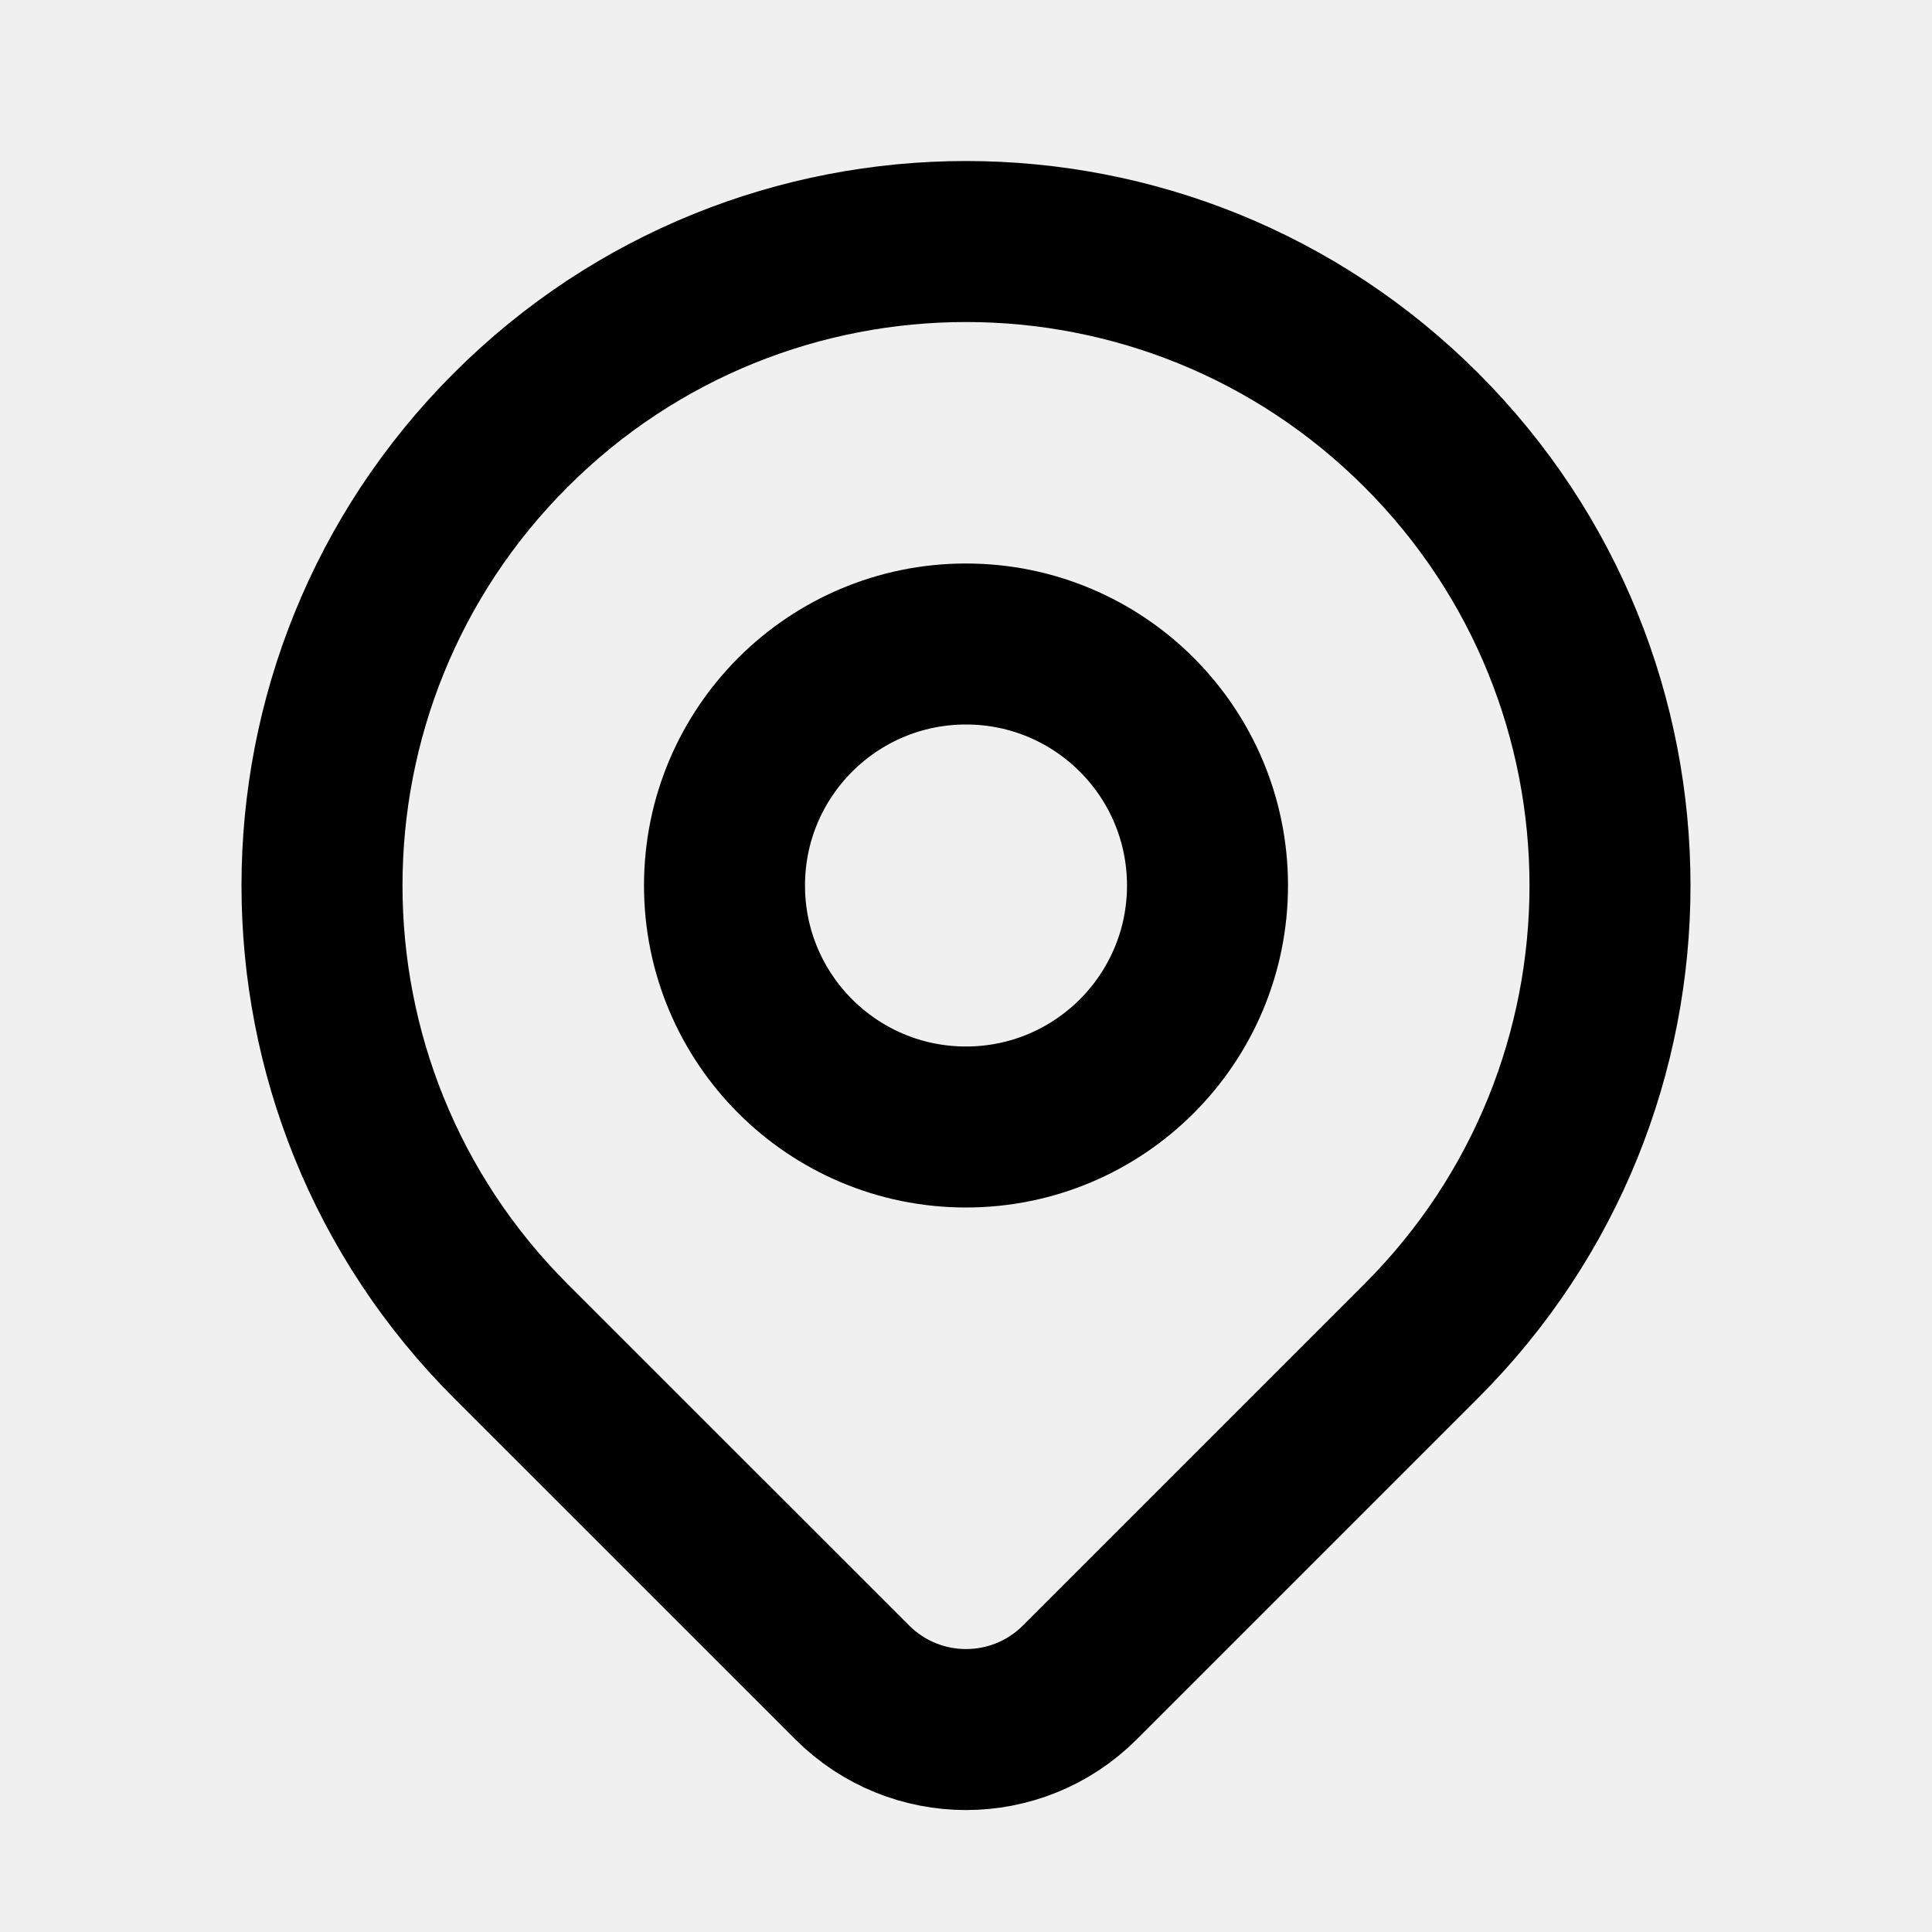
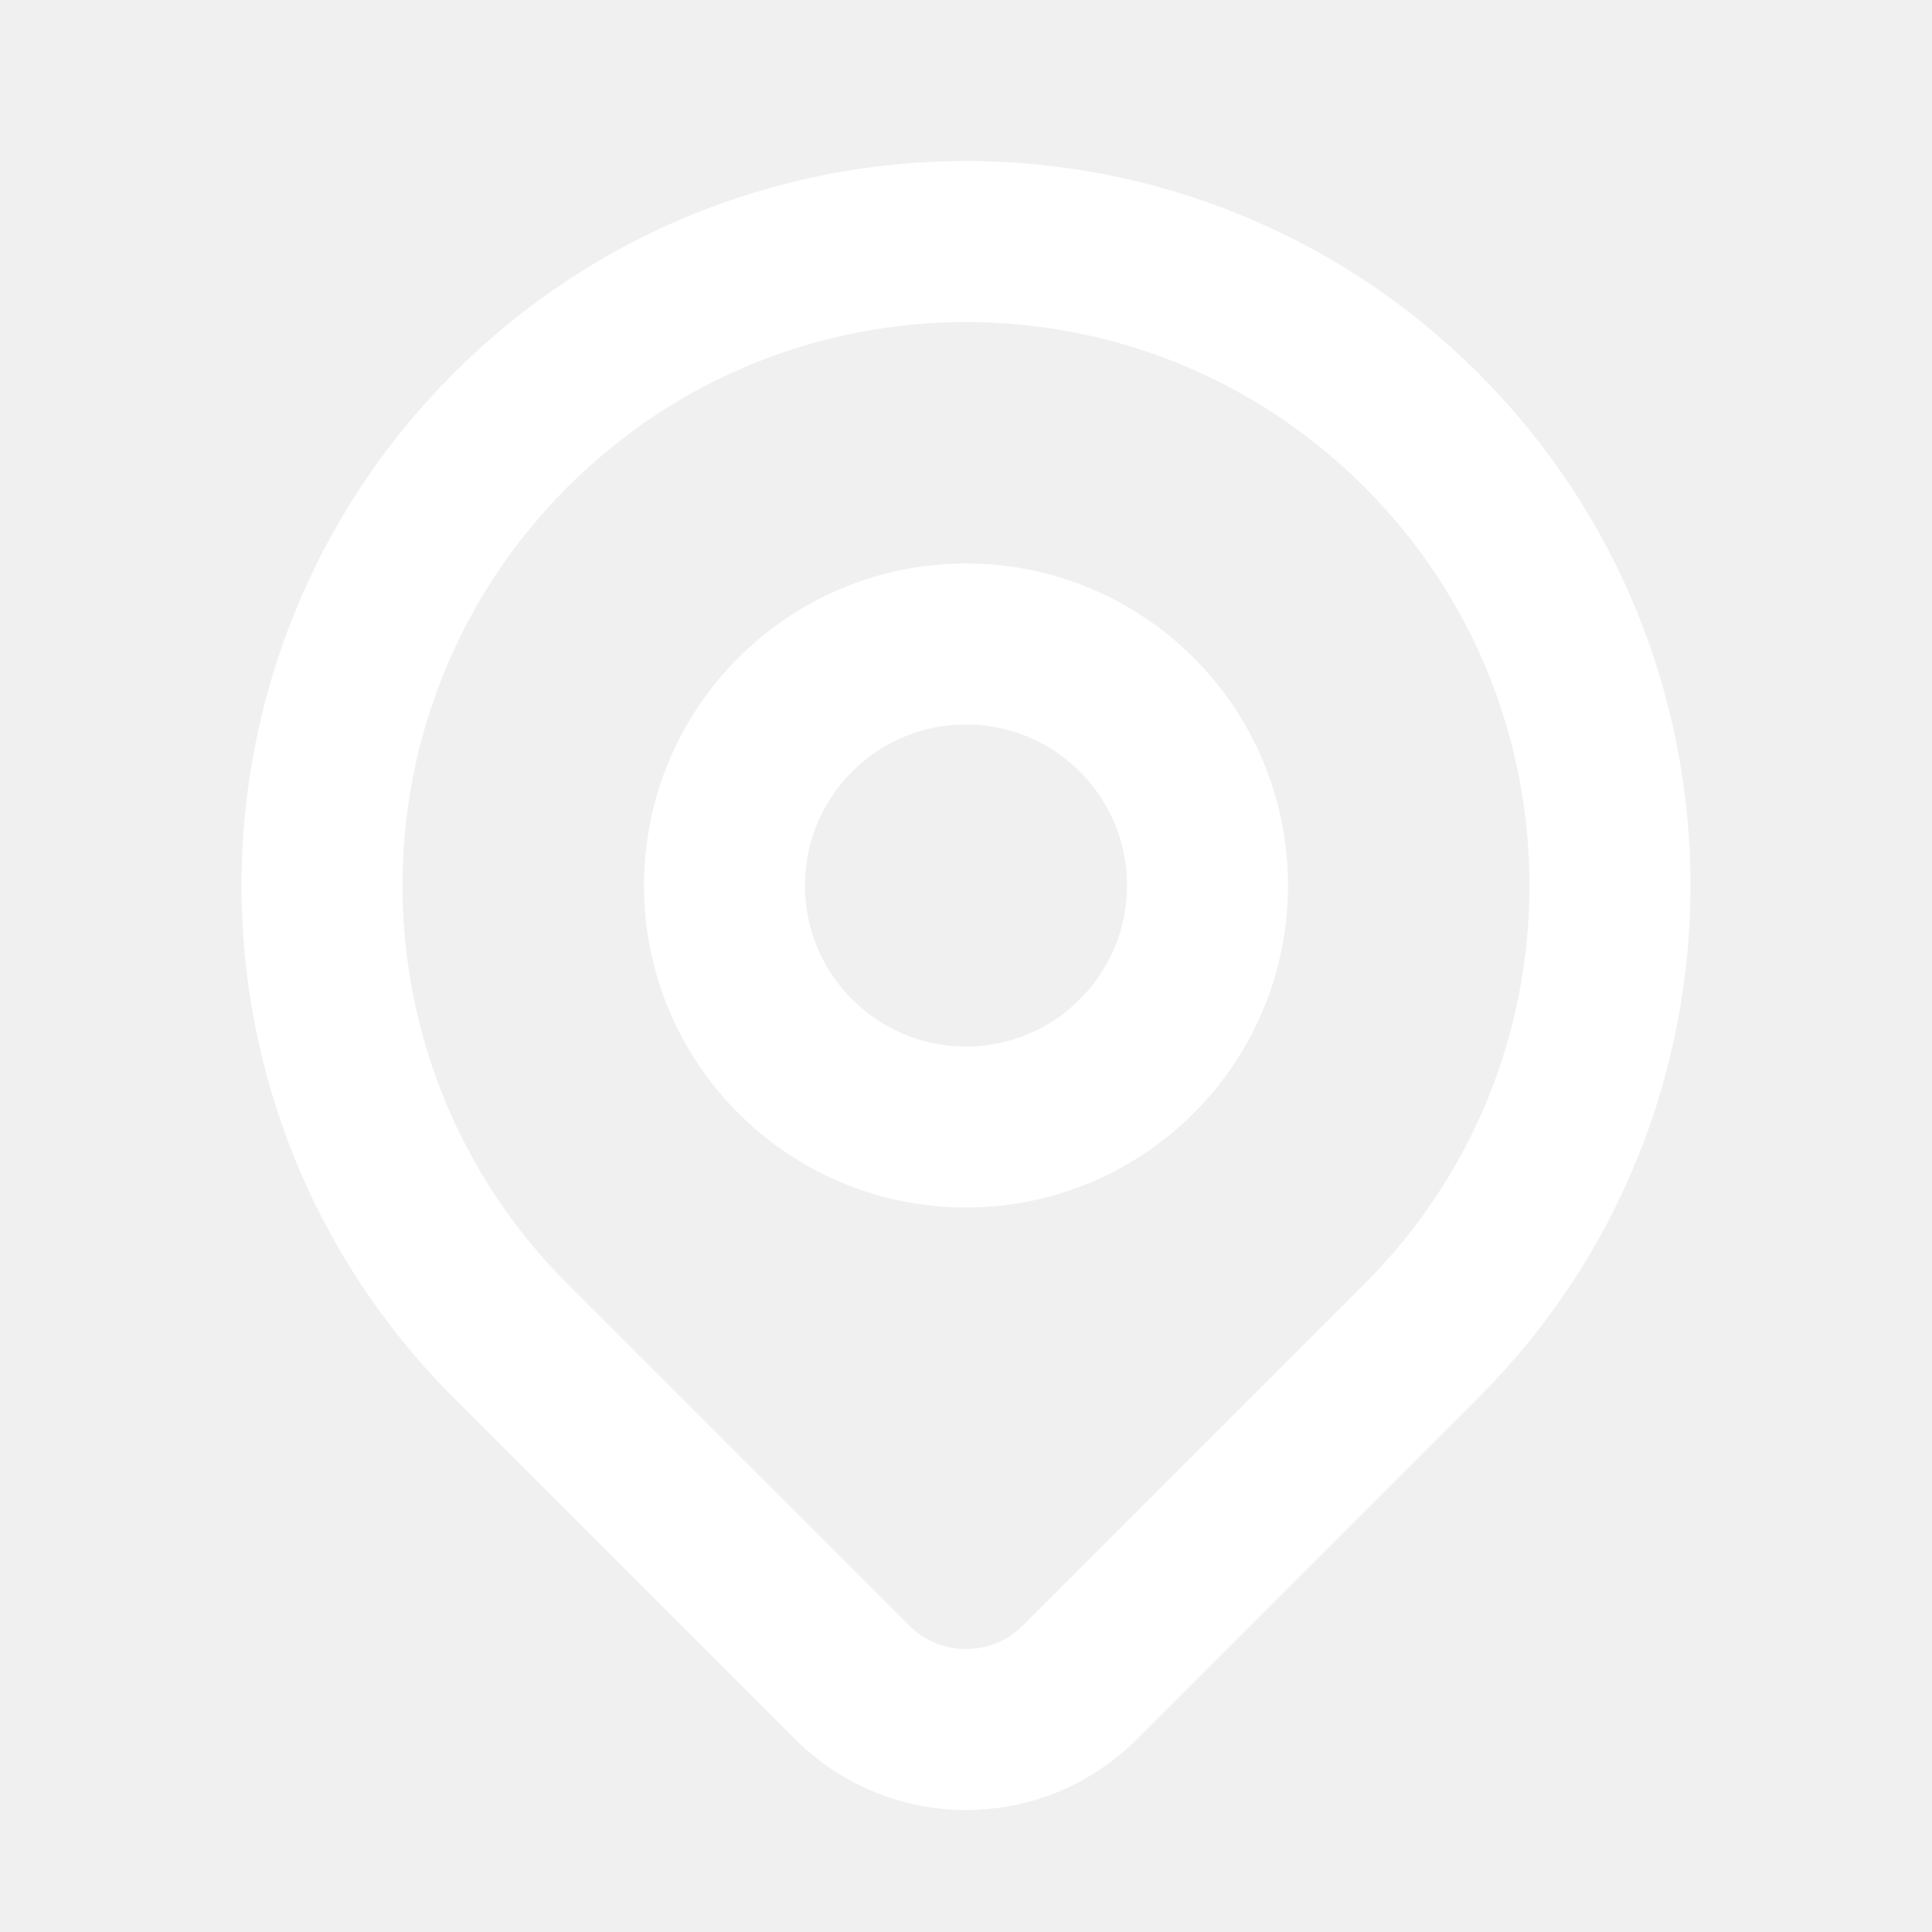
- <svg xmlns="http://www.w3.org/2000/svg" class="icon icon-tabler icon-tabler-map-pin" width="20" height="20" viewBox="0 0 24 24" stroke-width="2" stroke="currentColor" fill="none" stroke-linecap="round" stroke-linejoin="round">
+ <svg xmlns="http://www.w3.org/2000/svg" class="icon icon-tabler icon-tabler-map-pin" width="20" height="20" viewBox="0 0 24 24" stroke-width="2" stroke="#fff" fill="none" stroke-linecap="round" stroke-linejoin="round">
  <path stroke="none" d="M0 0h24v24H0z" fill="none" />
  <circle cx="12" cy="11" r="3" />
  <path d="M17.657 16.657l-4.243 4.243a2 2 0 0 1 -2.827 0l-4.244 -4.243a8 8 0 1 1 11.314 0z" />
</svg>
